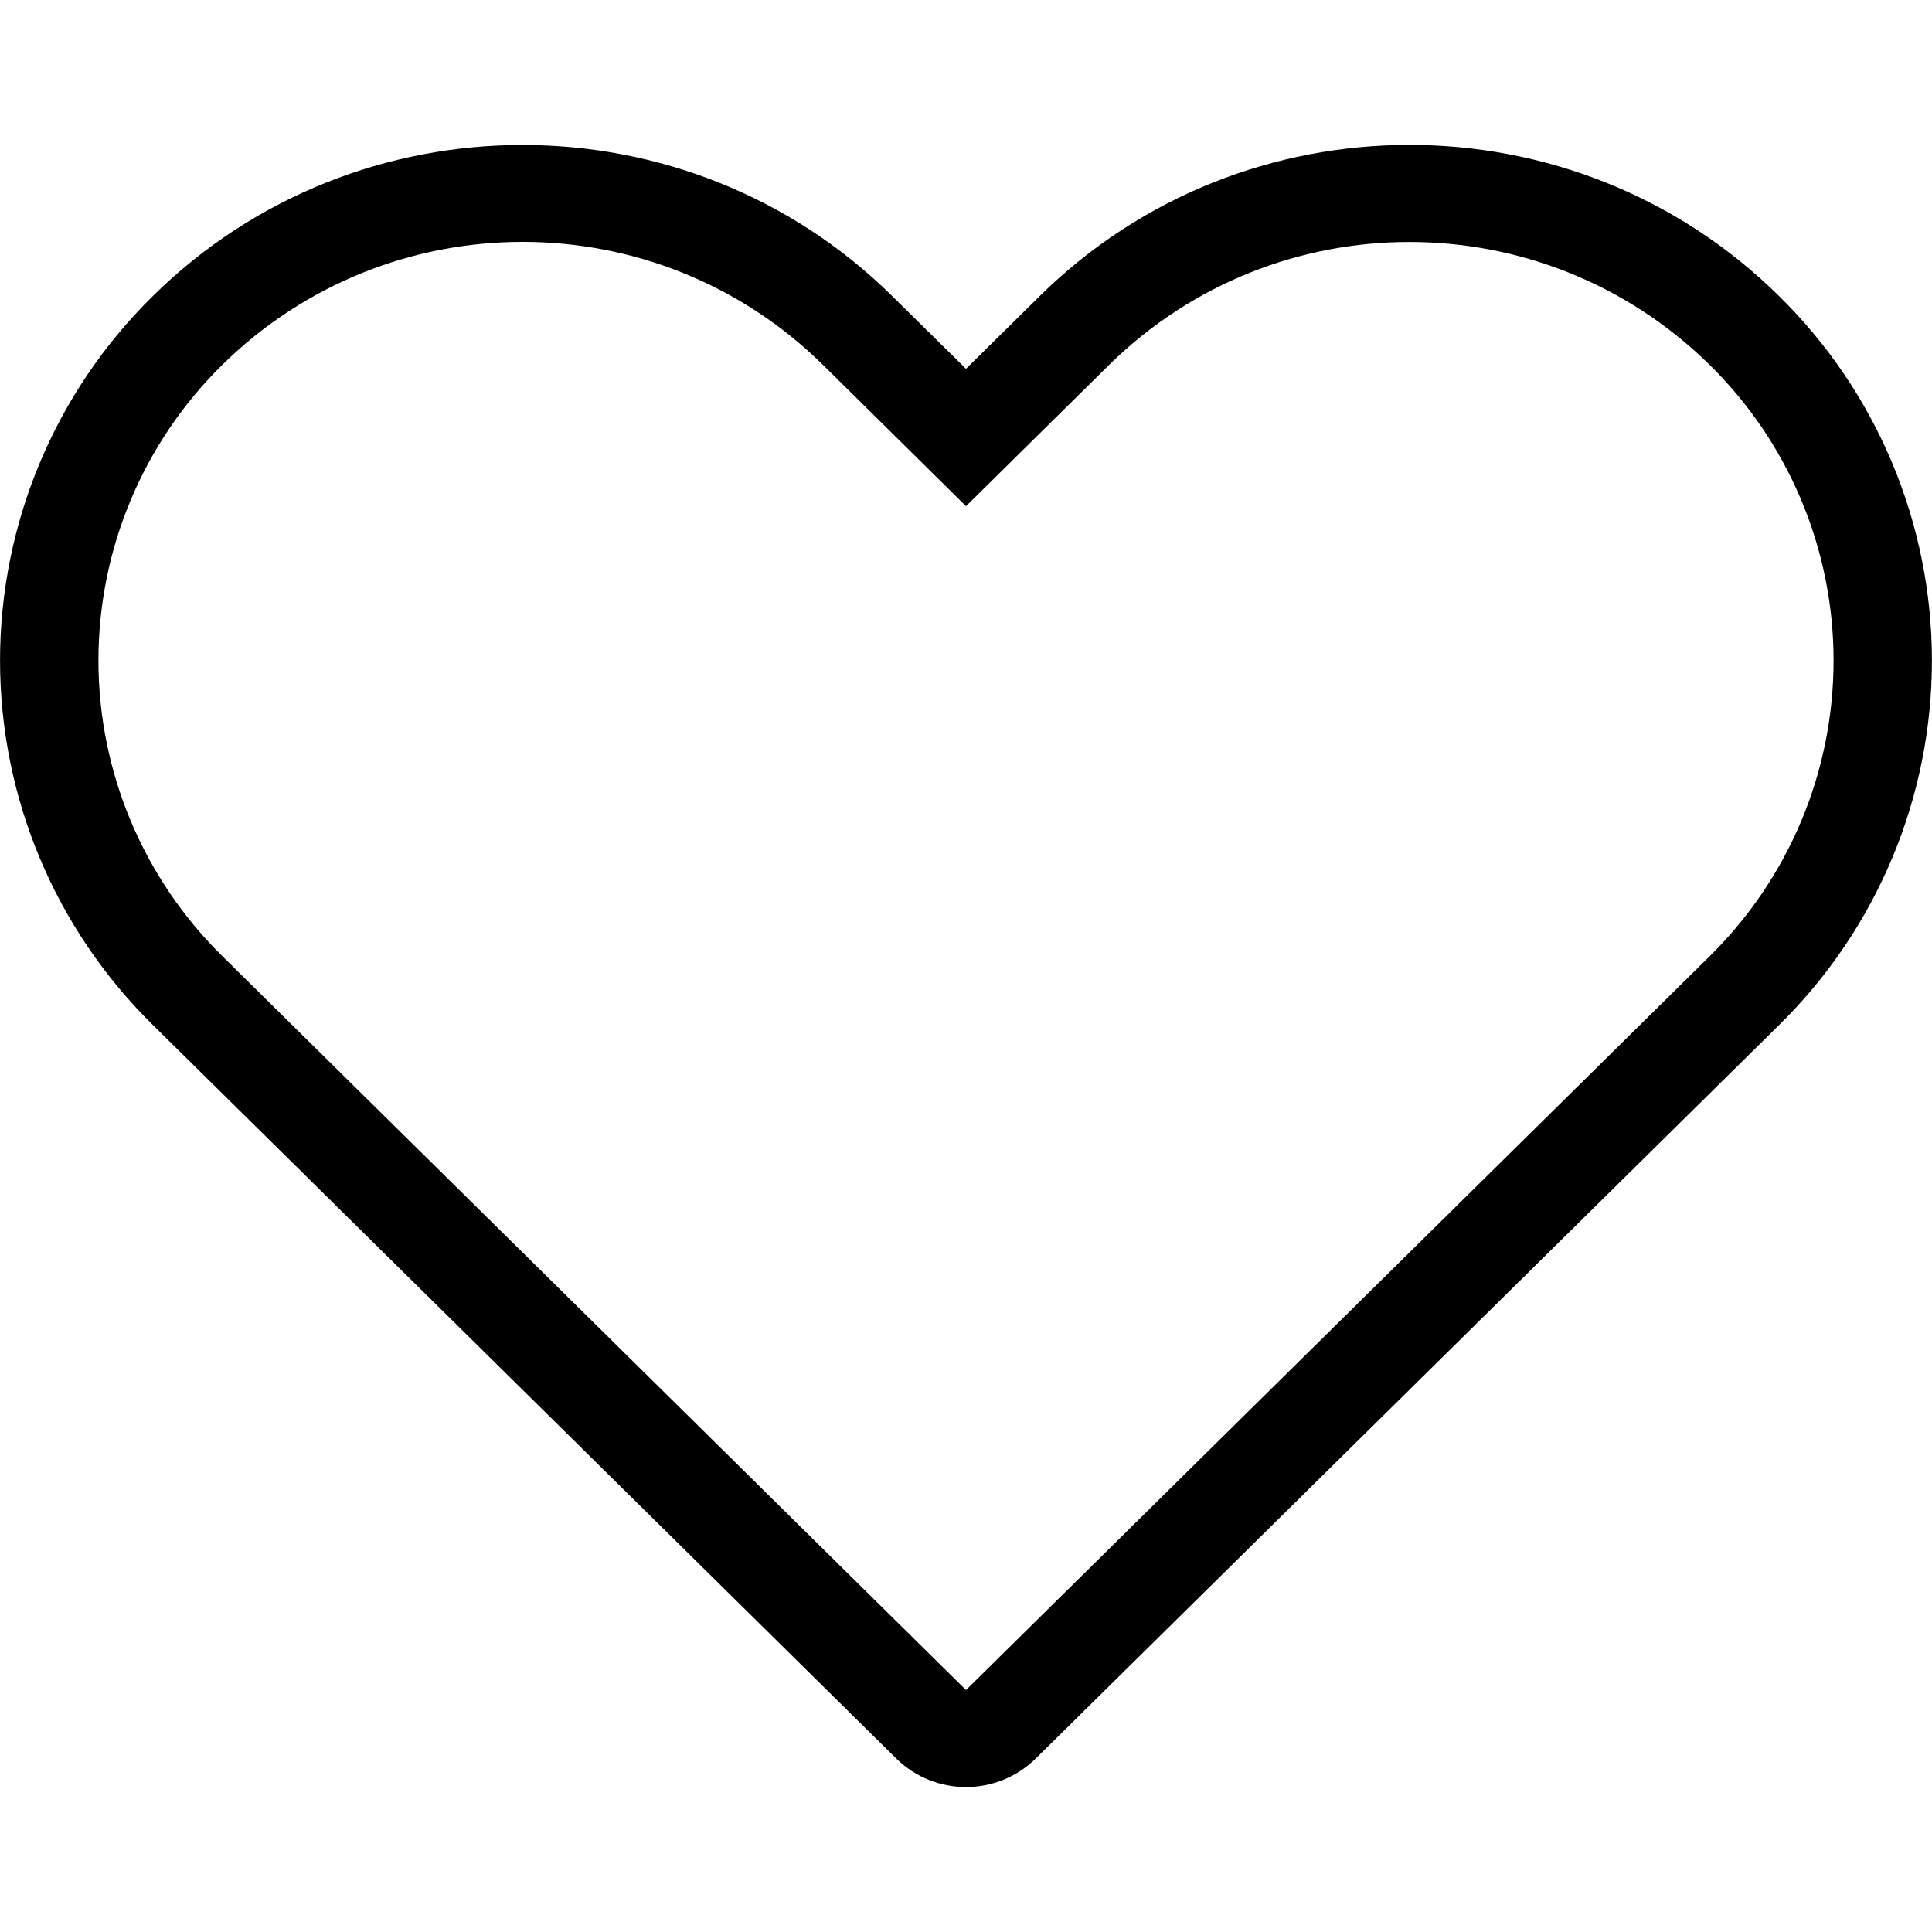
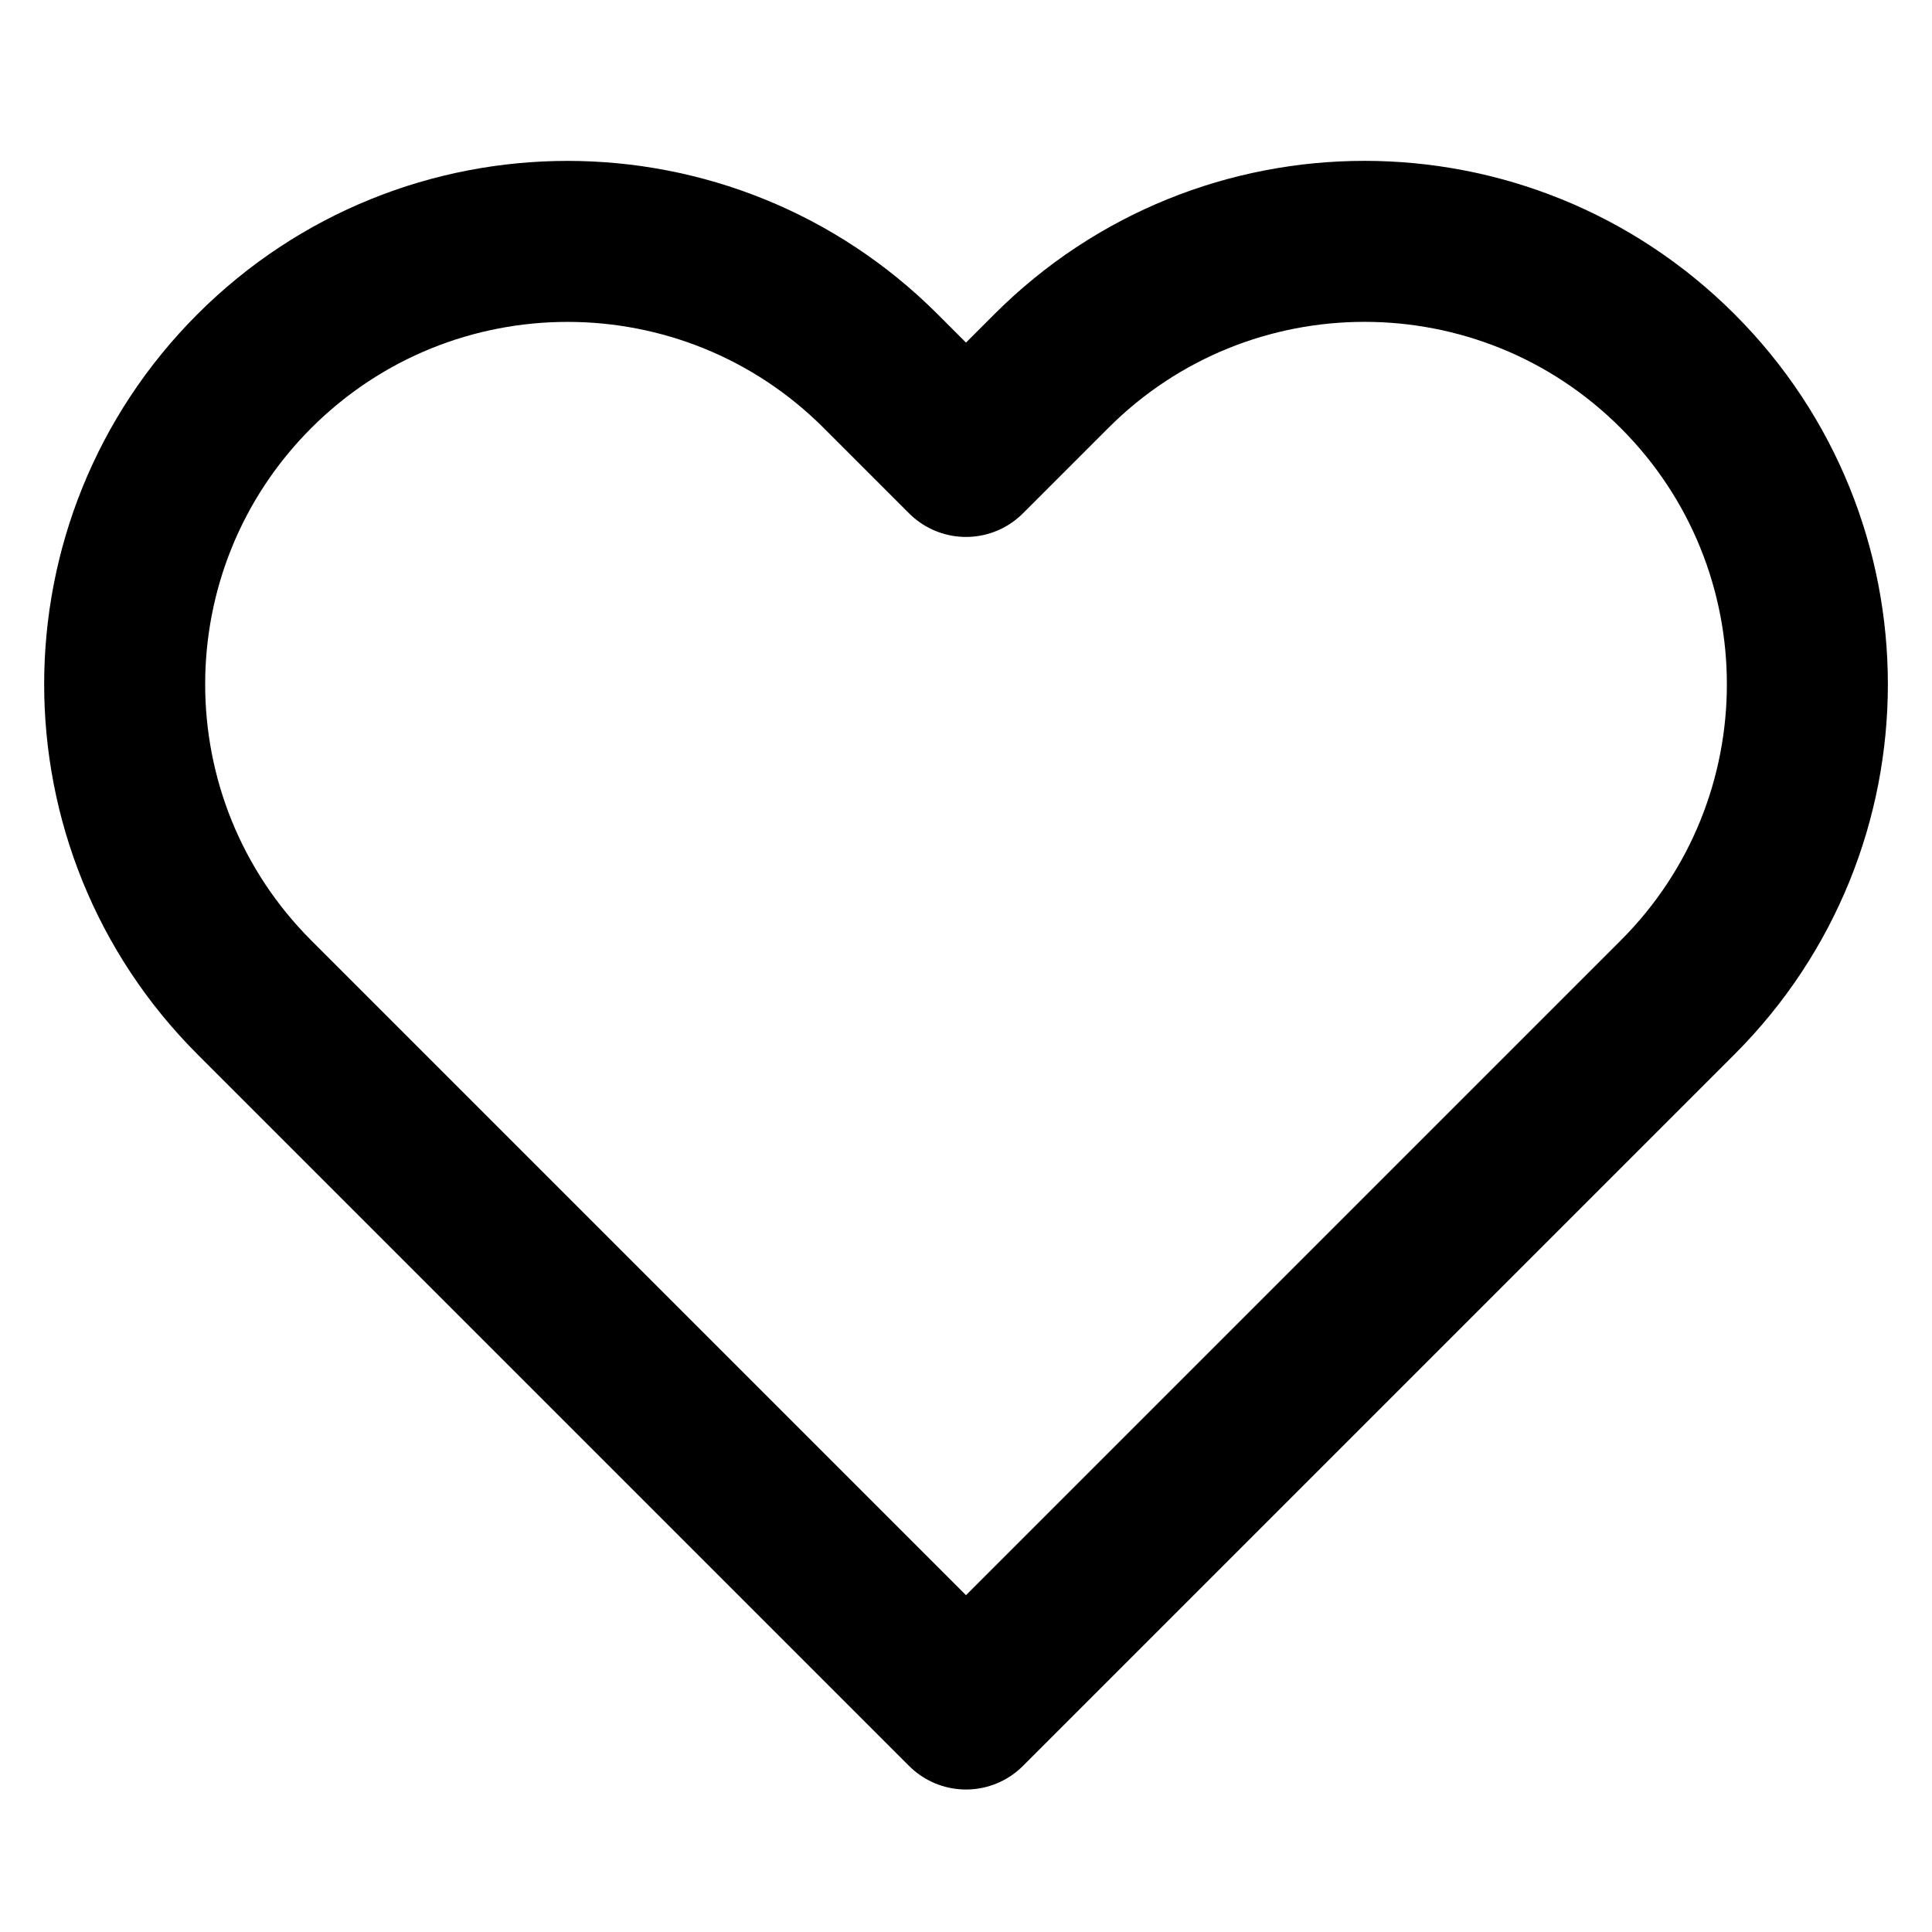
- <svg xmlns="http://www.w3.org/2000/svg" class="icon icon-accordion icon-heart" viewBox="0 0 20 20">
-   <path fill-rule="evenodd" d="M10 5.24 8.515 3.773a4.433 4.433 0 0 0-6.21 0 4.293 4.293 0 0 0 0 6.128L10 17.495l7.695-7.593a4.293 4.293 0 0 0 0-6.128 4.433 4.433 0 0 0-6.21 0zm.765-2.177c2.113-2.084 5.538-2.084 7.65 0a5.29 5.29 0 0 1 0 7.55l-7.695 7.593a1.03 1.03 0 0 1-1.44 0l-7.696-7.594a5.29 5.29 0 0 1 0-7.549C3.697.98 7.122.98 9.234 3.063l.766.755z" />
+ <svg width="100" height="100" viewBox="0 0 24 24" fill="none" stroke="currentColor" stroke-width="2" stroke-linecap="round" stroke-linejoin="round">
+   <path d="M20.84 4.61a5.5 5.5 0 0 0-7.78 0L12 5.67l-1.06-1.06a5.5 5.5 0 0 0-7.78 7.78l1.06 1.06L12 21.23l7.78-7.78 1.06-1.06a5.5 5.5 0 0 0 0-7.78z" />
</svg>
